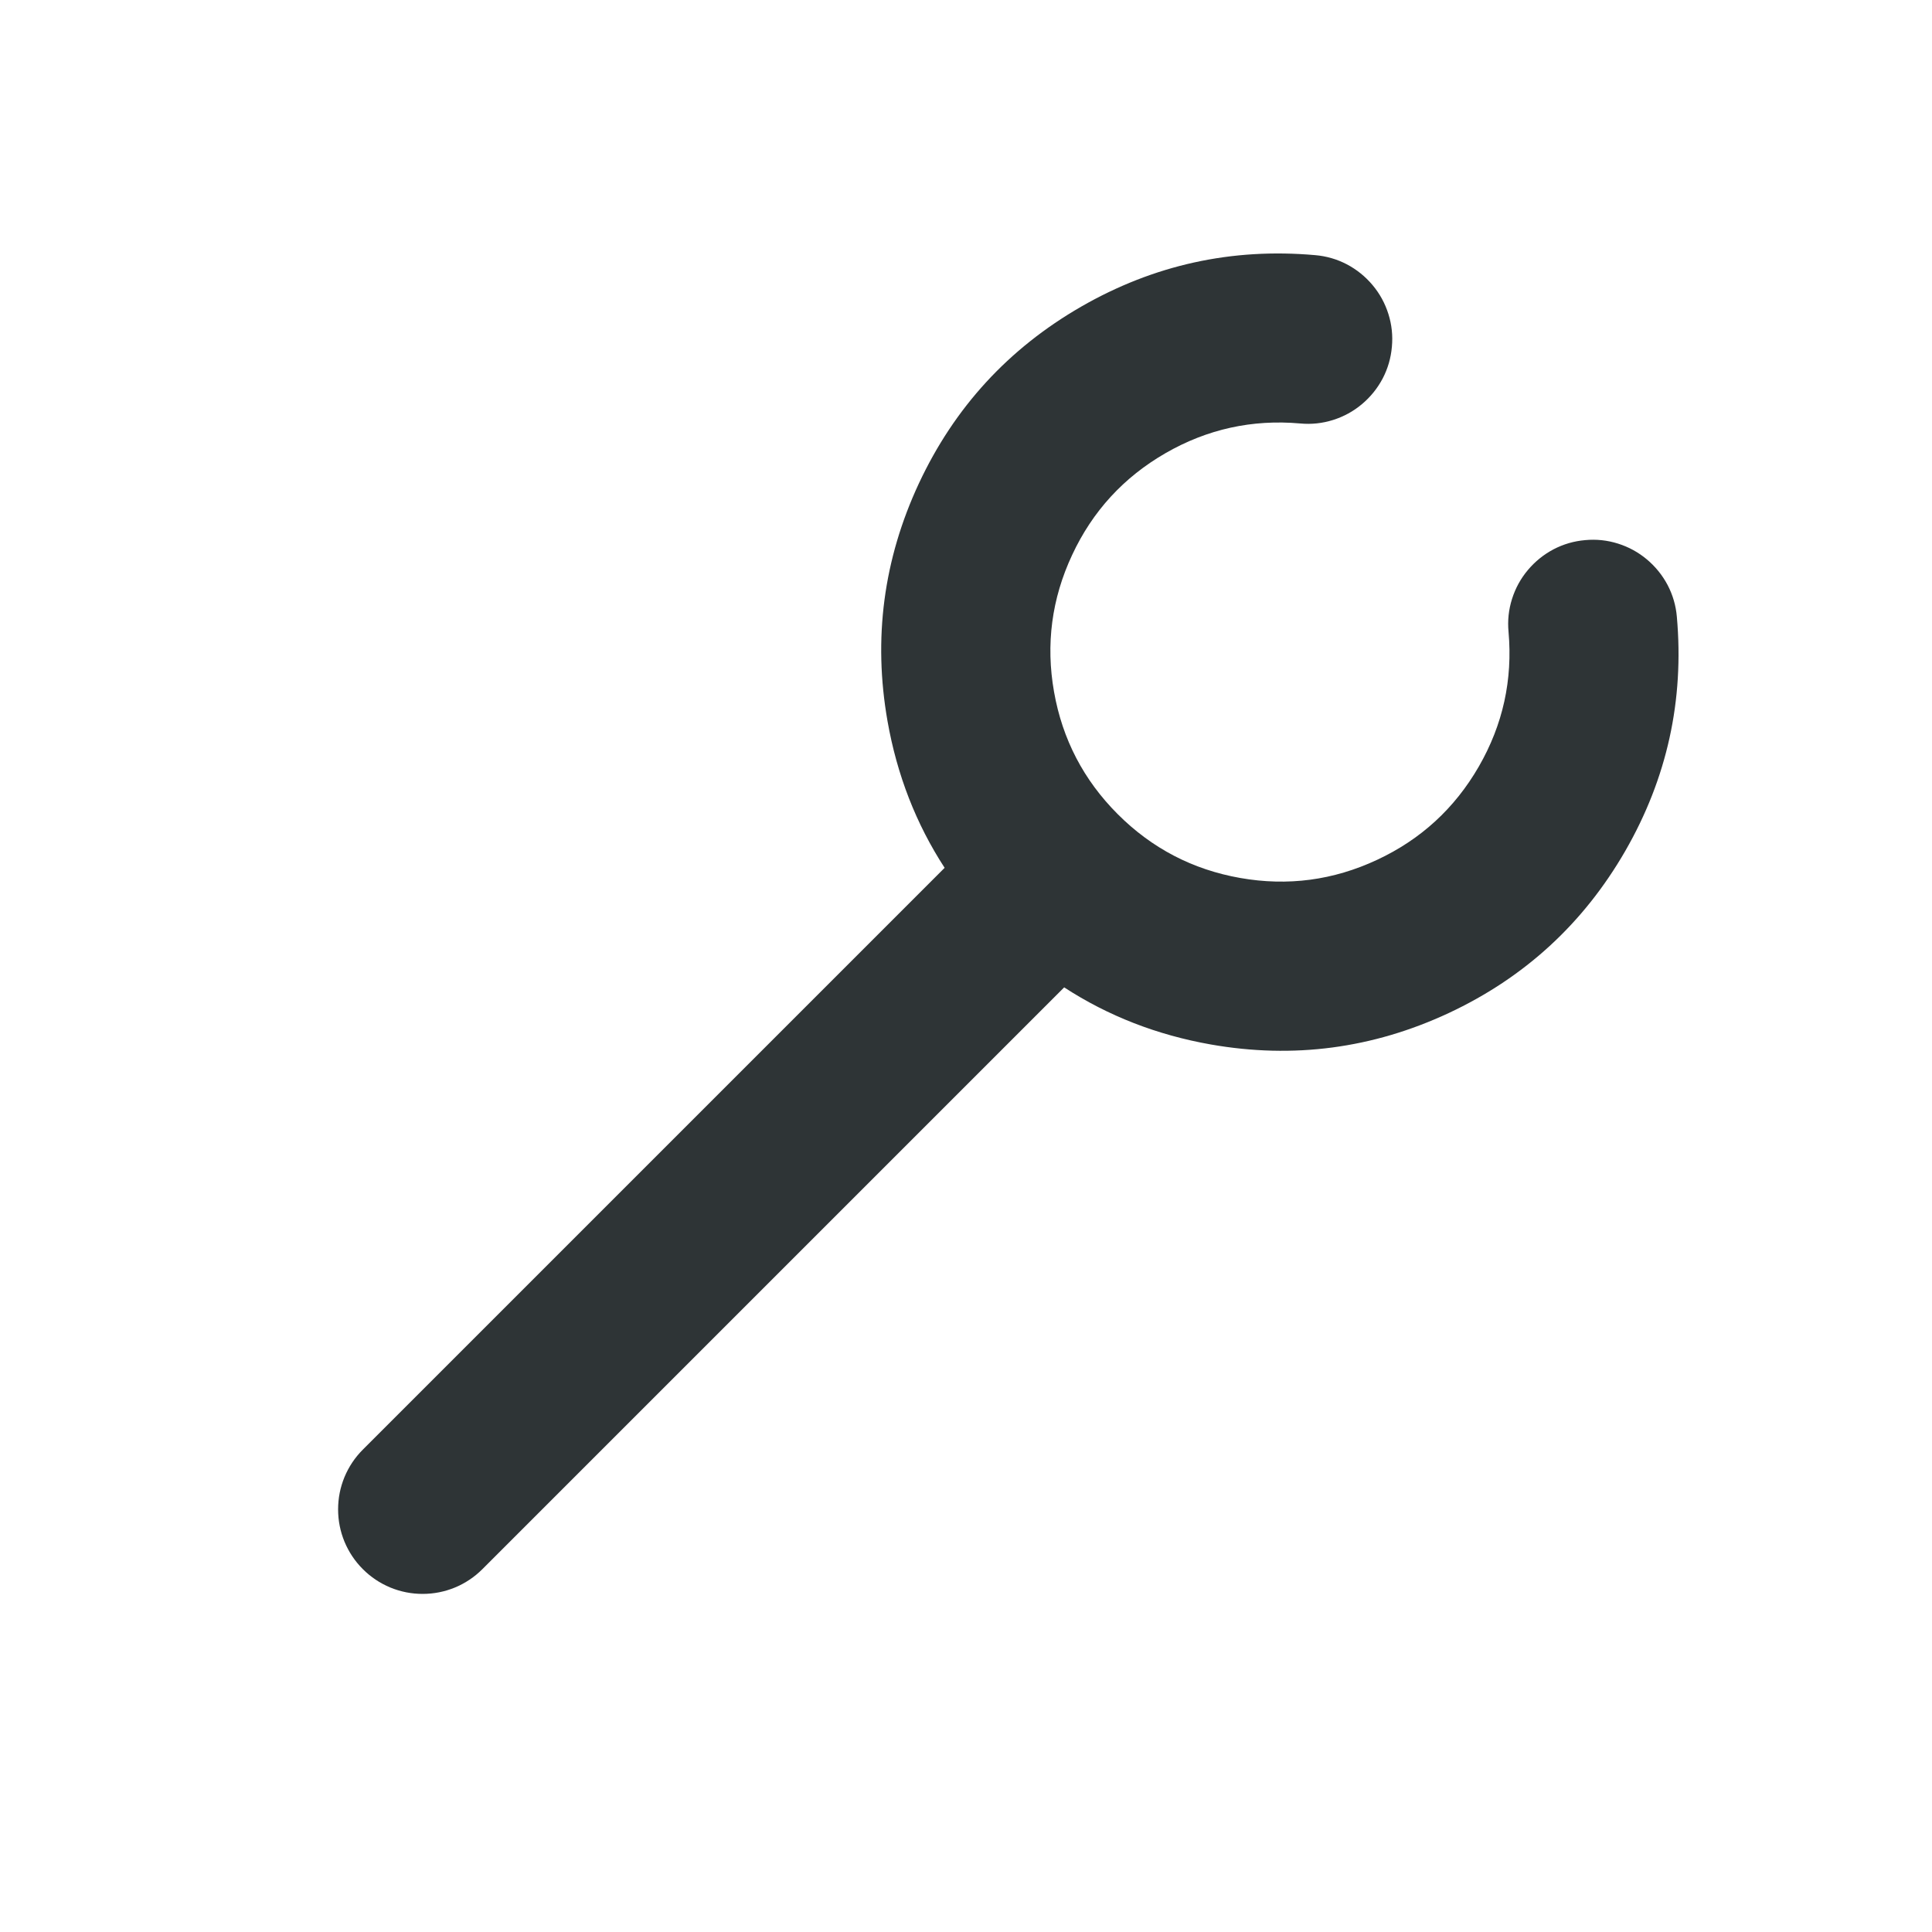
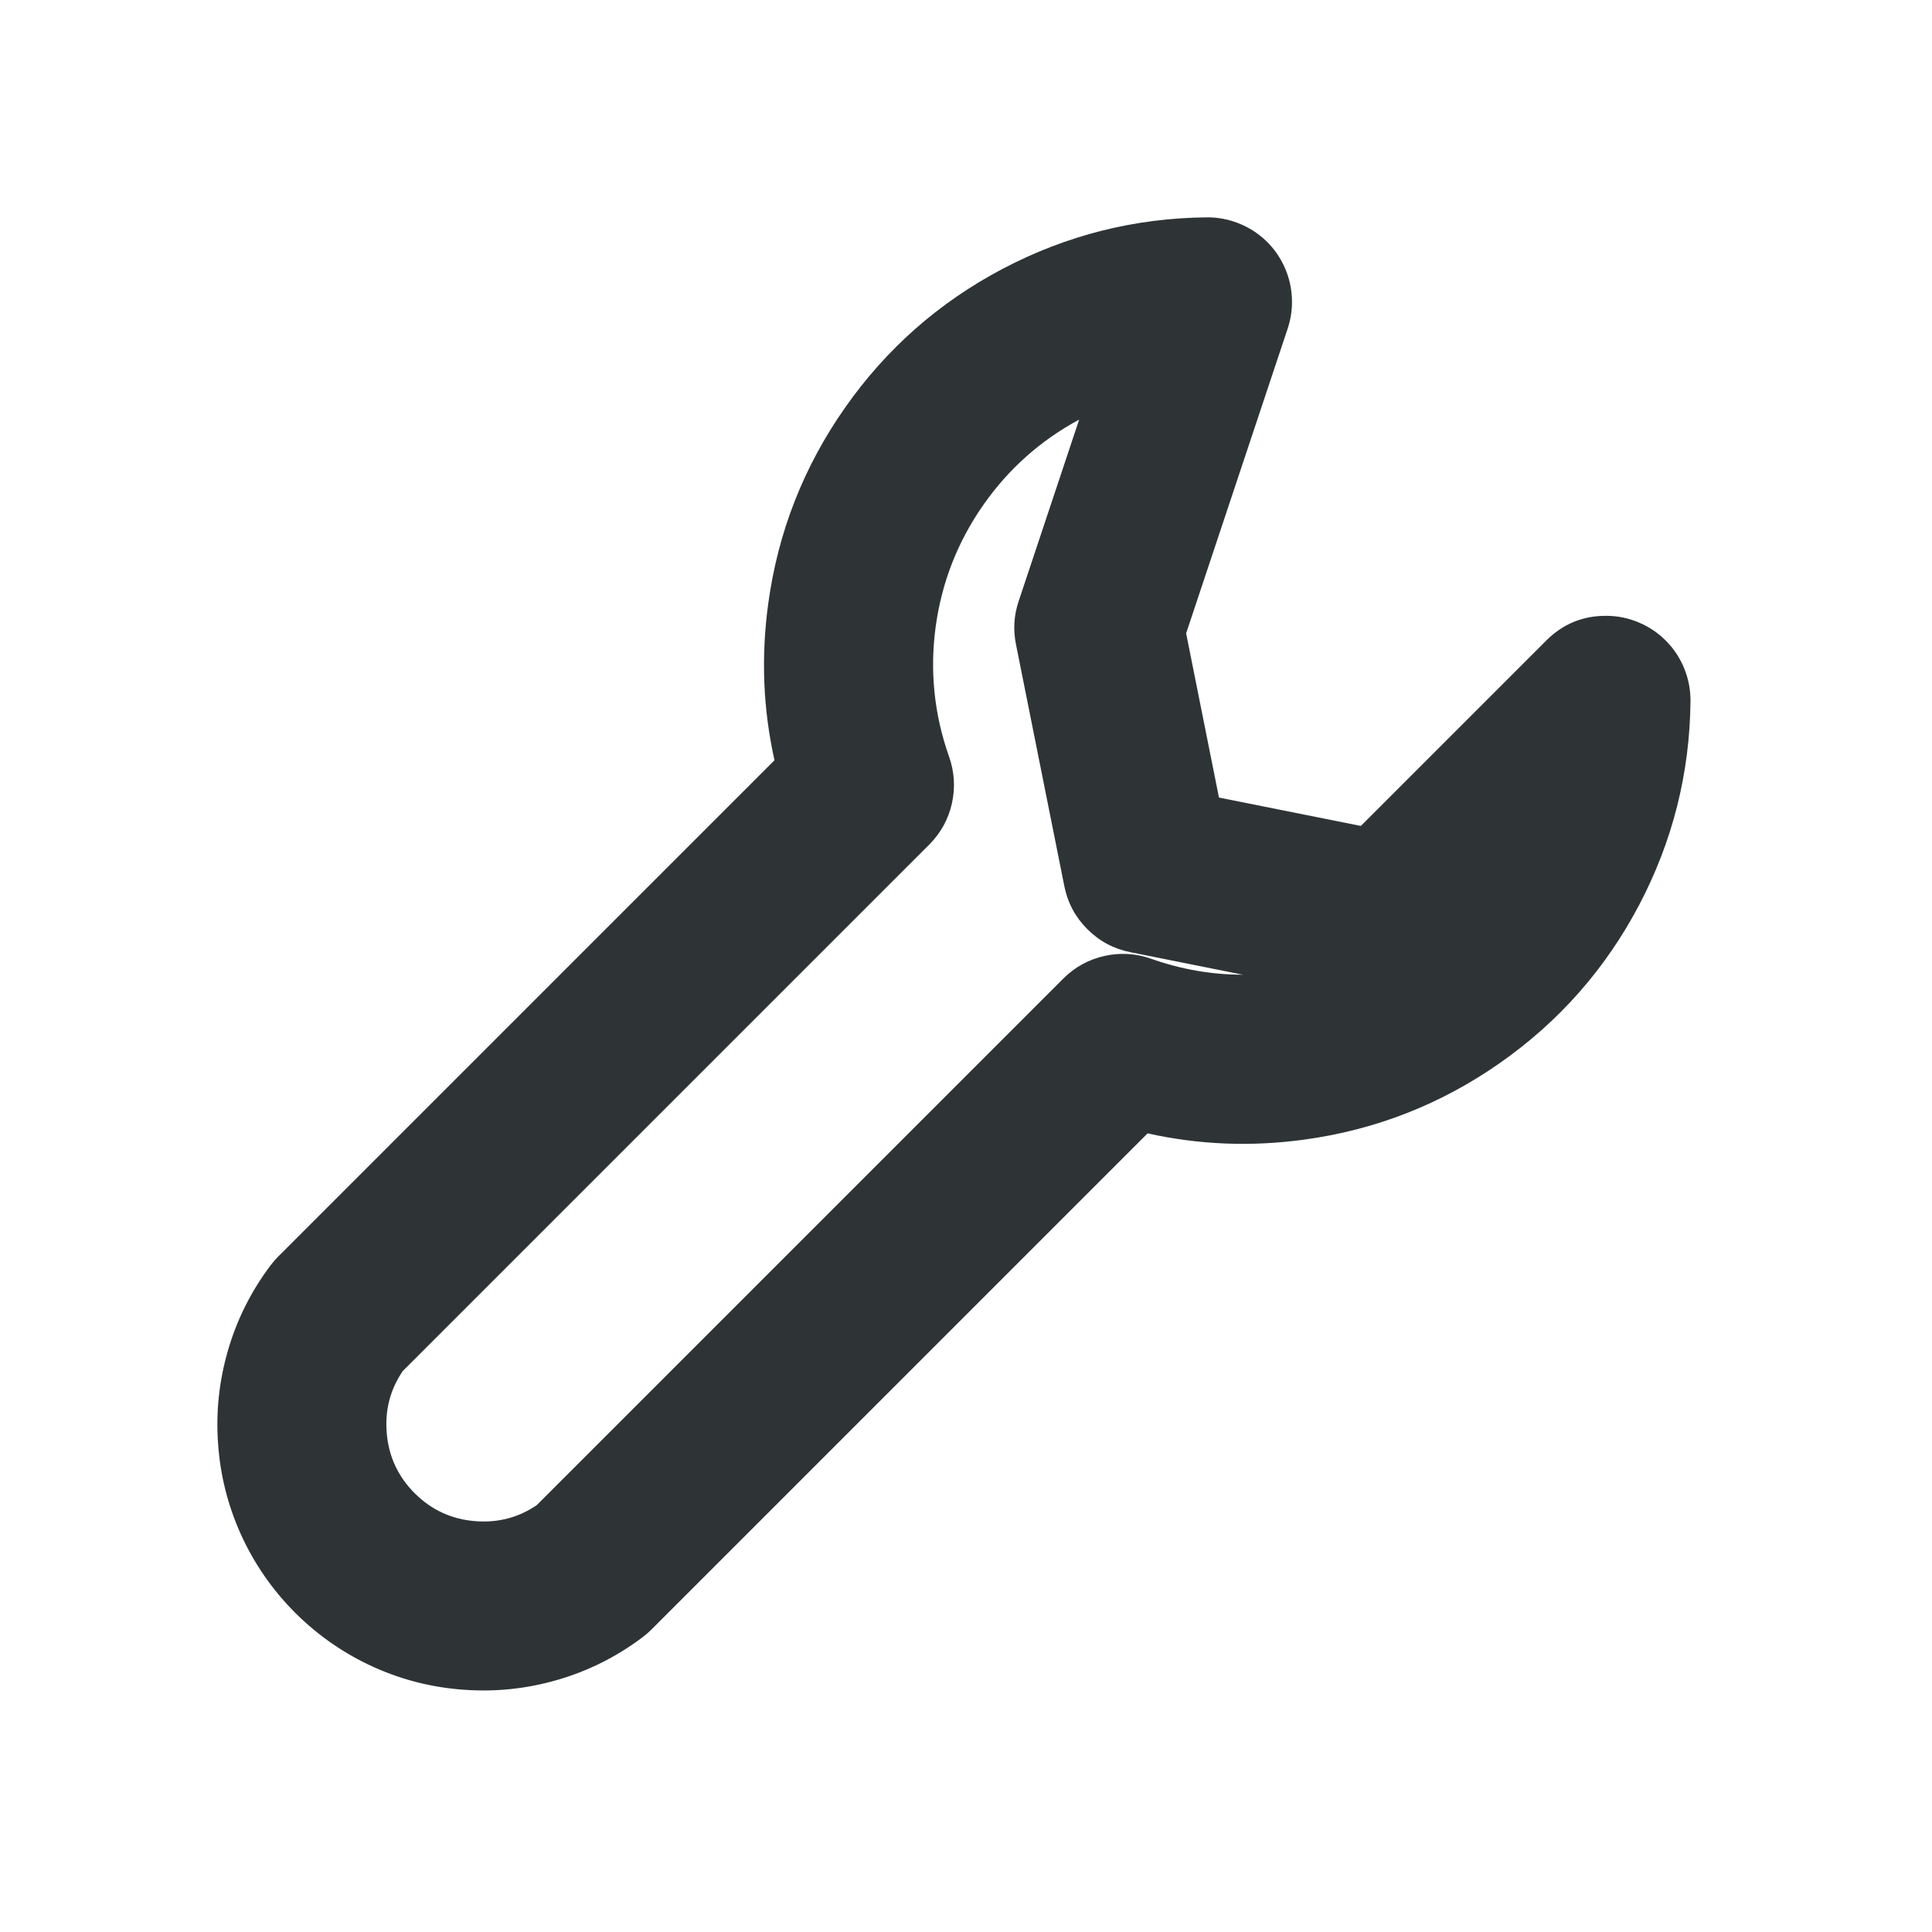
<svg xmlns="http://www.w3.org/2000/svg" width="16" height="16" viewBox="0 0 16 16">
-   <path fill="#2e3436" d="M13.887,5.108 Q13.979,6.145 13.46,7.047 Q12.94,7.949 11.997,8.39 Q11.053,8.83 10.028,8.65 Q9.359,8.532 8.813,8.177 L3.995,12.995 Q3.897,13.093 3.768,13.147 Q3.639,13.2 3.5,13.2 Q3.361,13.2 3.232,13.147 Q3.103,13.093 3.005,12.995 Q2.907,12.897 2.853,12.768 Q2.8,12.639 2.8,12.5 Q2.8,12.361 2.853,12.232 Q2.907,12.103 3.005,12.005 L7.823,7.187 Q7.468,6.641 7.35,5.972 Q7.17,4.947 7.61,4.003 Q8.051,3.06 8.953,2.54 Q9.855,2.021 10.892,2.113 Q11.031,2.125 11.154,2.189 Q11.277,2.254 11.367,2.361 Q11.456,2.467 11.498,2.6 Q11.54,2.733 11.527,2.872 Q11.515,3.011 11.451,3.134 Q11.386,3.257 11.279,3.347 Q11.173,3.436 11.04,3.478 Q10.907,3.52 10.768,3.507 Q10.171,3.454 9.652,3.753 Q9.132,4.053 8.879,4.596 Q8.625,5.139 8.729,5.729 Q8.833,6.319 9.257,6.743 Q9.681,7.167 10.271,7.271 Q10.861,7.375 11.404,7.121 Q11.947,6.868 12.247,6.348 Q12.546,5.829 12.493,5.232 Q12.48,5.093 12.522,4.96 Q12.564,4.827 12.653,4.721 Q12.743,4.614 12.866,4.549 Q12.989,4.485 13.128,4.473 Q13.267,4.46 13.4,4.502 Q13.533,4.544 13.639,4.633 Q13.746,4.723 13.811,4.846 Q13.875,4.969 13.887,5.108 Z" />
+   <path fill="#2e3436" d="M9.993,1.8 Q10.11,1.799 10.221,1.836 Q10.353,1.88 10.459,1.971 Q10.564,2.062 10.626,2.187 Q10.688,2.311 10.698,2.45 Q10.708,2.589 10.664,2.721 L9.823,5.245 L10.095,6.605 L11.27,6.84 L12.805,5.305 Q13.013,5.097 13.307,5.1 Q13.446,5.101 13.574,5.156 Q13.702,5.21 13.8,5.31 Q13.897,5.409 13.949,5.538 Q14.001,5.667 14,5.807 Q13.991,6.703 13.574,7.496 Q13.156,8.289 12.422,8.803 Q11.688,9.317 10.8,9.438 Q10.14,9.528 9.504,9.386 L5.395,13.495 Q5.36,13.53 5.32,13.56 Q4.997,13.803 4.61,13.914 Q4.234,14.022 3.844,13.994 Q3.454,13.967 3.097,13.807 Q2.73,13.641 2.444,13.356 Q2.159,13.07 1.993,12.703 Q1.833,12.346 1.806,11.956 Q1.778,11.566 1.886,11.19 Q1.997,10.803 2.24,10.48 Q2.27,10.44 2.305,10.405 L6.414,6.296 Q6.272,5.66 6.362,5 Q6.483,4.112 6.997,3.378 Q7.511,2.644 8.304,2.226 Q9.097,1.809 9.993,1.8 Z M8.937,3.475 Q8.457,3.734 8.144,4.181 Q7.825,4.637 7.749,5.189 Q7.674,5.741 7.86,6.267 Q7.927,6.457 7.883,6.655 Q7.838,6.852 7.695,6.995 L3.335,11.355 Q3.182,11.58 3.202,11.857 Q3.223,12.155 3.434,12.366 Q3.645,12.577 3.943,12.598 Q4.22,12.618 4.445,12.465 L8.805,8.105 Q8.948,7.962 9.145,7.917 Q9.343,7.873 9.533,7.94 Q9.906,8.072 10.292,8.072 L9.363,7.886 Q9.155,7.845 9.005,7.695 Q8.855,7.545 8.814,7.337 L8.414,5.337 Q8.377,5.155 8.436,4.979 L8.937,3.475 Z" />
</svg>
